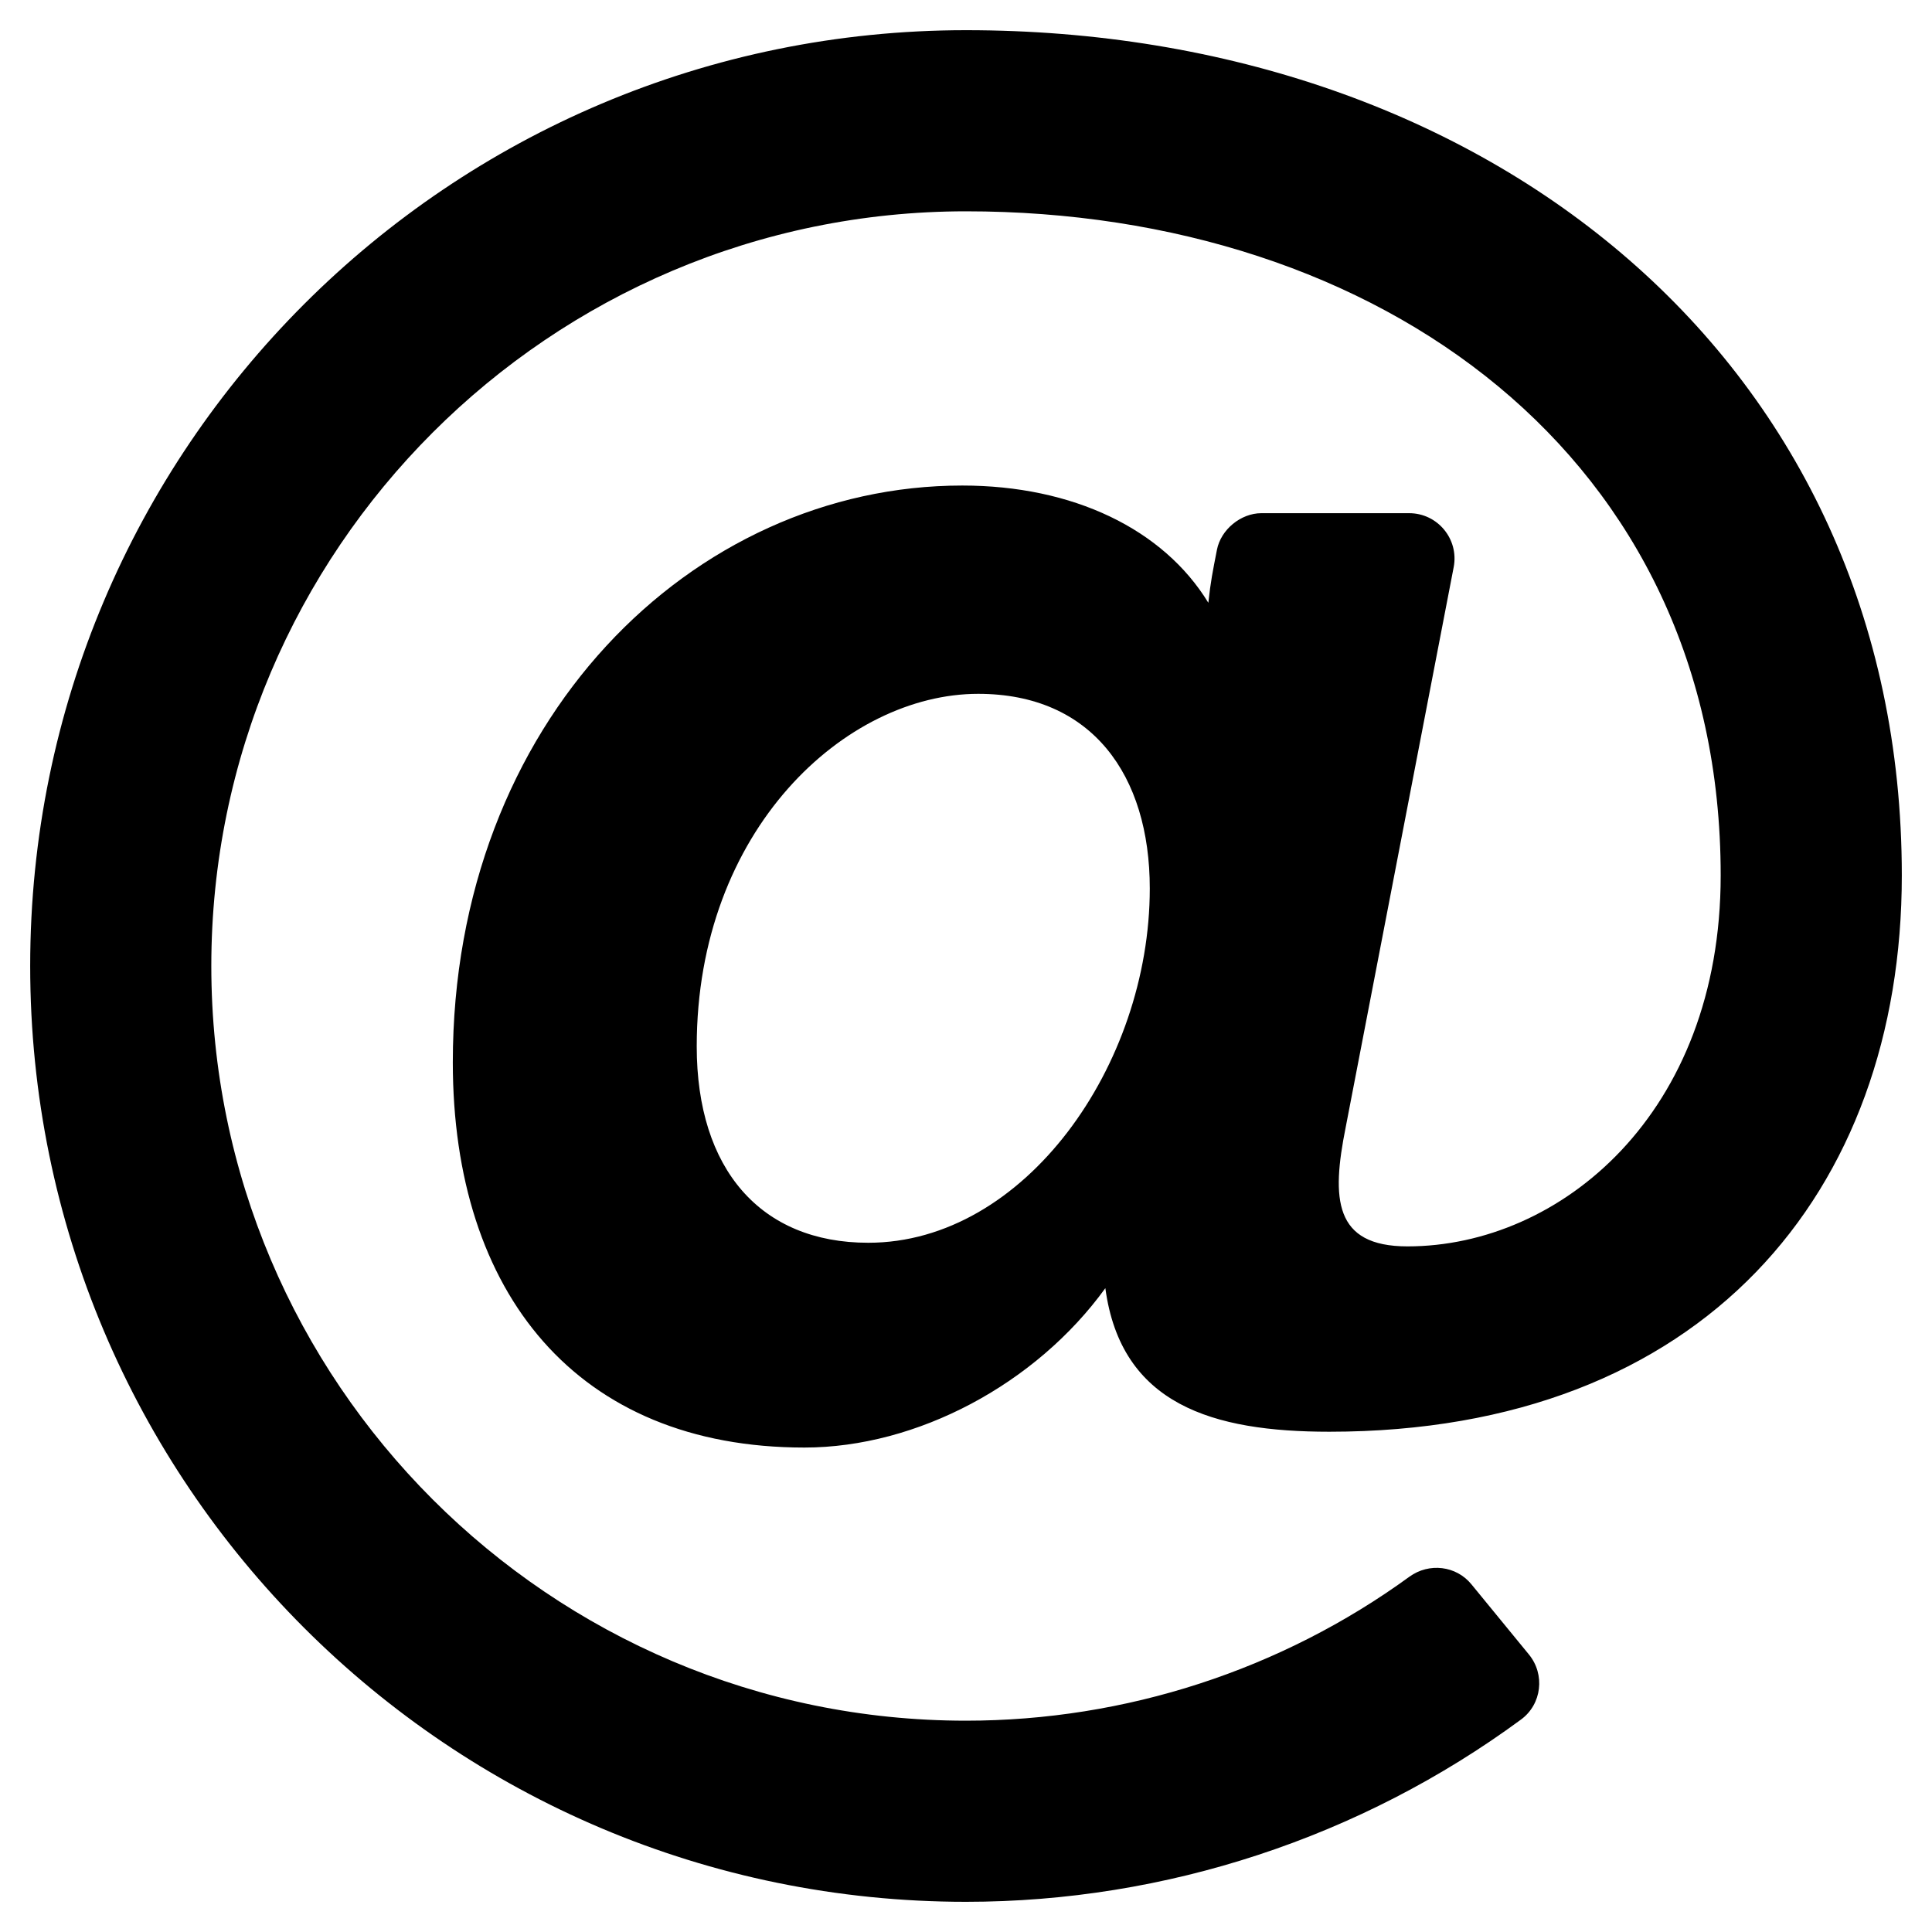
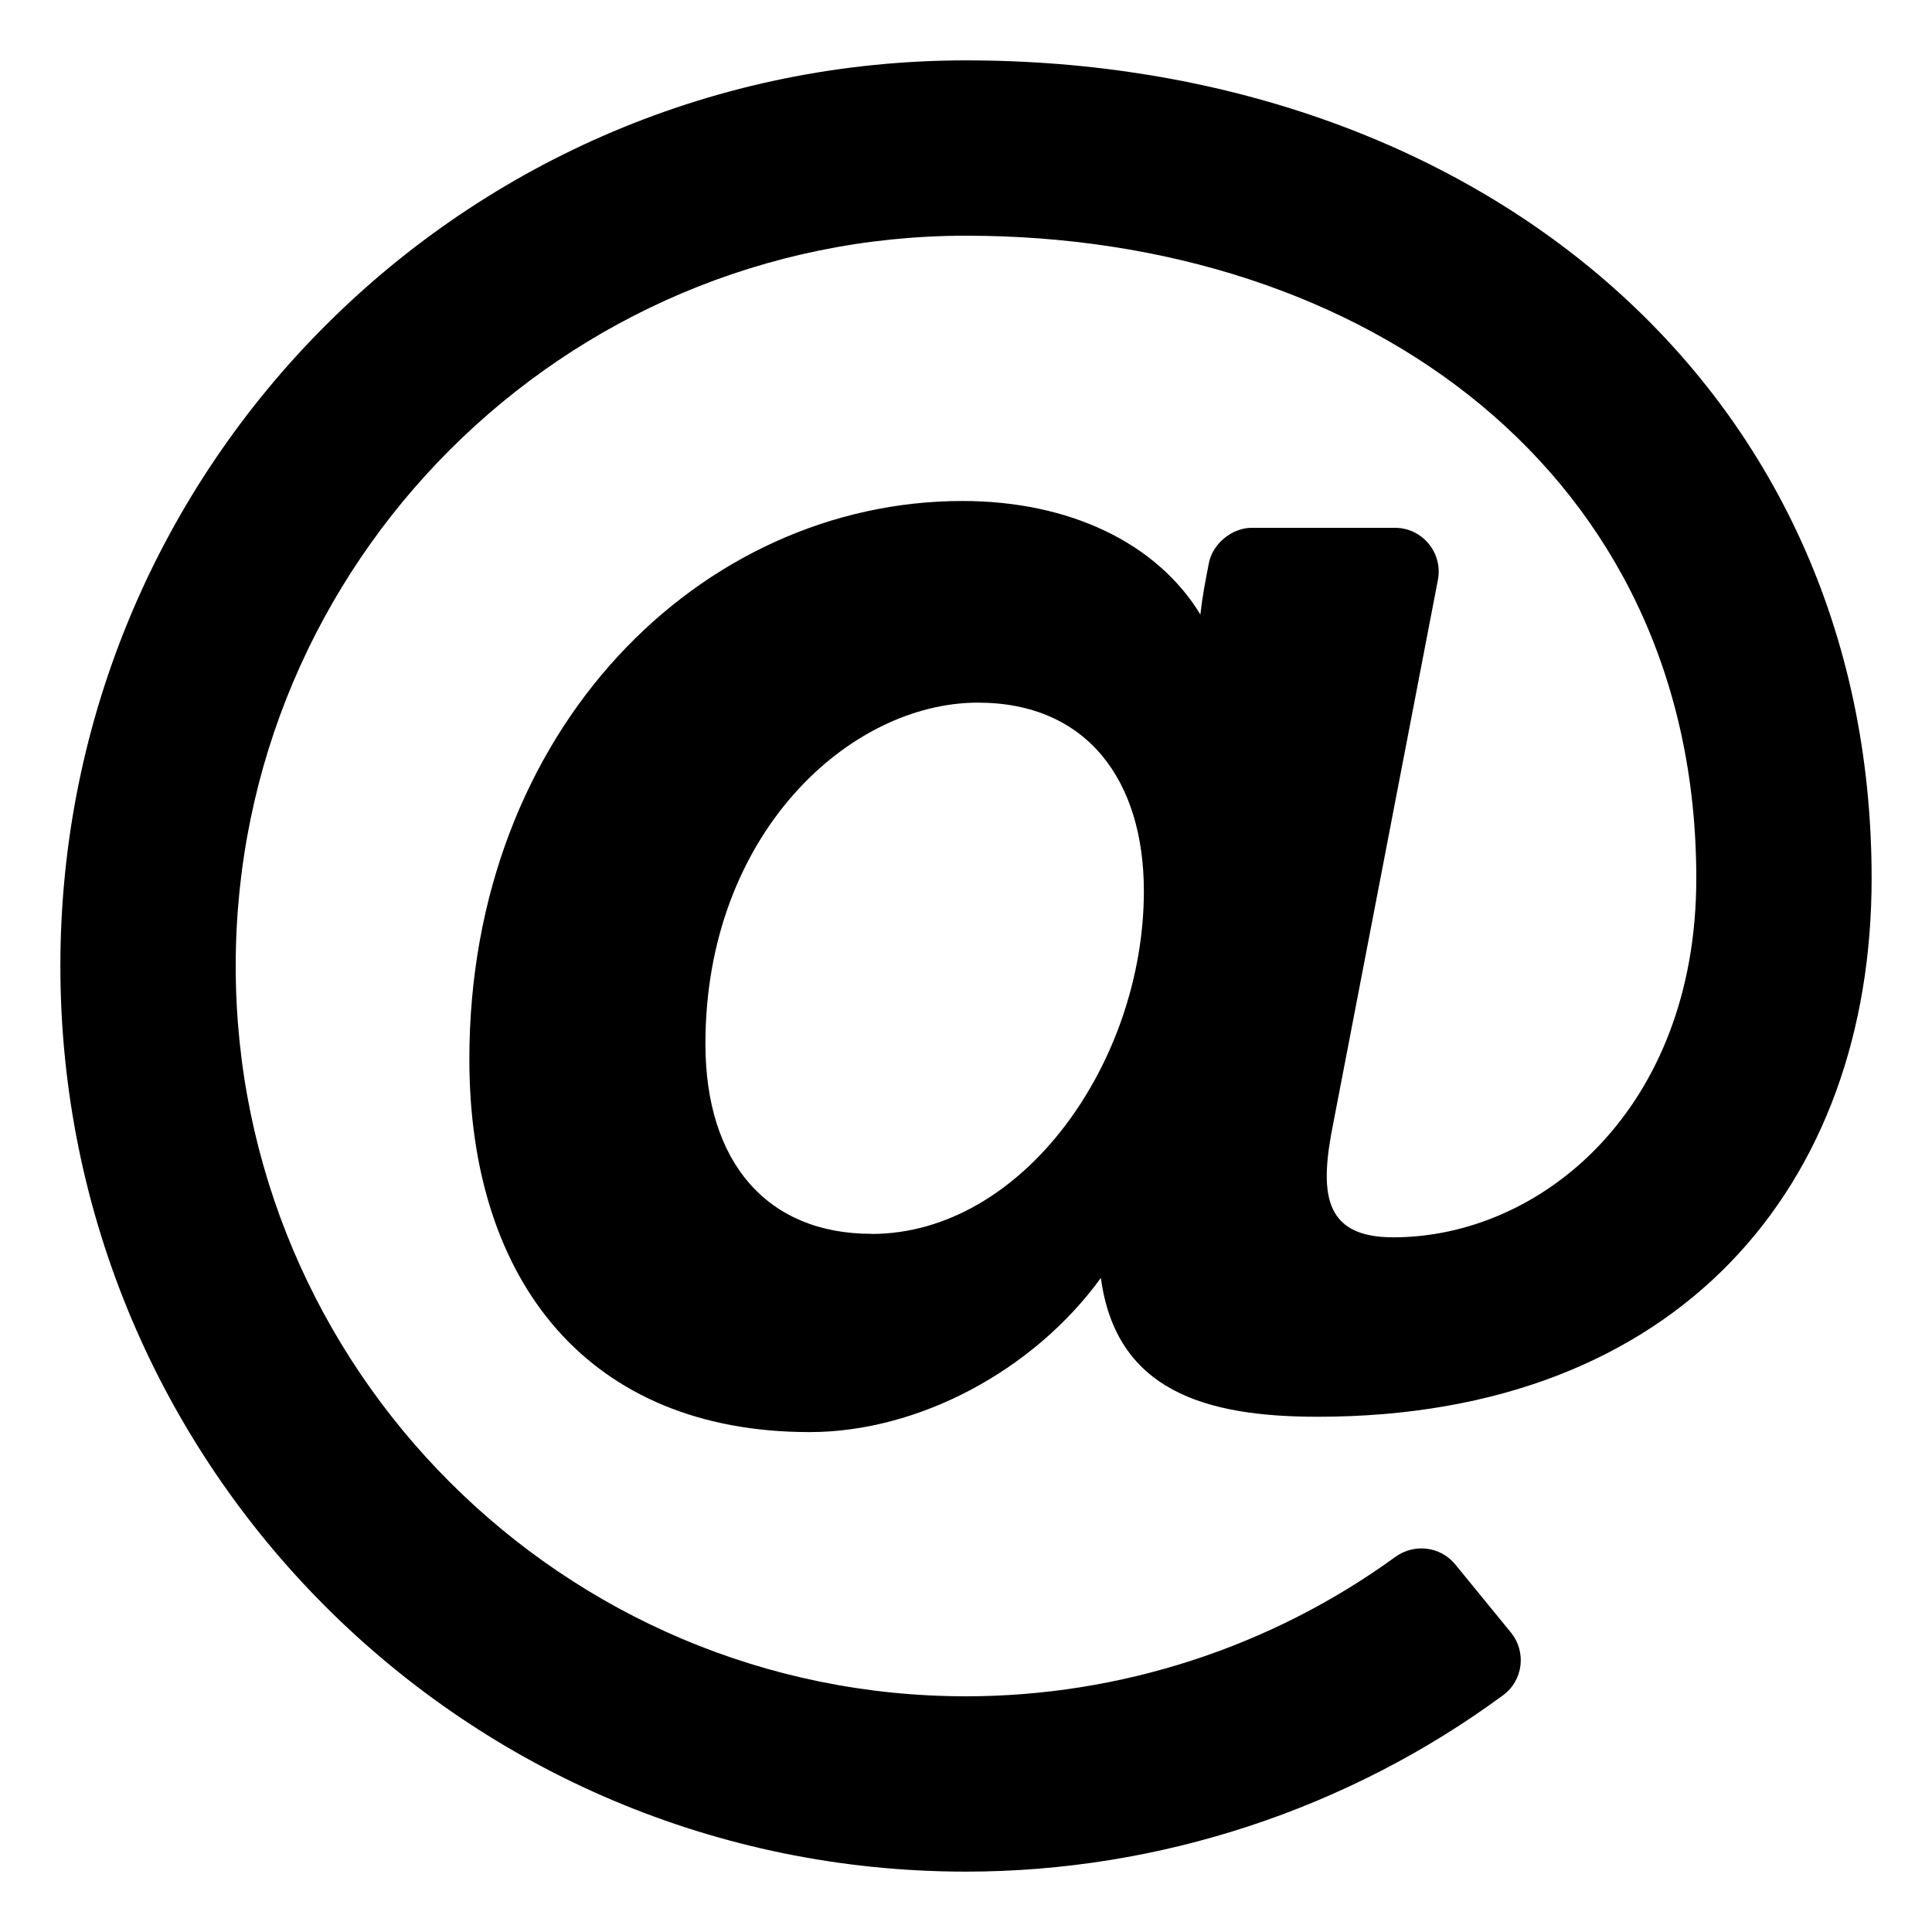
<svg xmlns="http://www.w3.org/2000/svg" width="16" height="16" viewBox="0 0 16 16">
  <g fill="none" fill-rule="evenodd">
-     <path fill="#000" d="M8 15.75c1.654 0 3.271-.534 4.597-1.51.172-.127.2-.373.065-.538l-.476-.581c-.126-.155-.351-.181-.513-.064C10.611 13.83 9.32 14.25 8 14.25c-3.446 0-6.25-2.804-6.25-6.25S4.554 1.75 8 1.75c3.42 0 6.25 2.032 6.25 5.5 0 1.972-1.327 3.072-2.594 3.072-.61 0-.63-.395-.512-.984l.895-4.642c.044-.231-.133-.446-.369-.446h-1.224c-.17 0-.336.136-.368.304-.035.18-.052.26-.071.438-.373-.611-1.122-.971-2.038-.971-2.237 0-4.219 1.952-4.219 4.777 0 1.911 1.027 3.19 2.912 3.19.931 0 1.917-.525 2.492-1.32.13.965.89 1.189 1.855 1.189 3.1 0 4.741-1.989 4.741-4.607 0-4.258-3.436-7-7.75-7C3.717.25.25 3.716.25 8c0 4.283 3.466 7.75 7.75 7.75zm-.81-5.458c-.89 0-1.42-.608-1.42-1.626 0-1.798 1.236-2.92 2.331-2.92.941 0 1.421.673 1.421 1.612 0 1.465-1.037 2.934-2.331 2.934z" />
+     <path fill="#000" d="M8 15.5c1.6 0 3.166-.517 4.448-1.461.167-.123.195-.36.064-.52l-.46-.563c-.123-.15-.34-.176-.497-.062-1.028.747-2.278 1.154-3.555 1.154-3.335 0-6.048-2.713-6.048-6.048S4.665 1.952 8 1.952c3.31 0 6.048 1.966 6.048 5.322 0 1.909-1.284 2.973-2.51 2.973-.59 0-.61-.382-.495-.952l.865-4.492c.043-.224-.128-.432-.356-.432h-1.185c-.165 0-.325.132-.356.294-.033.173-.05.252-.07.424-.36-.592-1.084-.94-1.97-.94-2.166 0-4.084 1.89-4.084 4.623 0 1.85.994 3.088 2.818 3.088.901 0 1.855-.509 2.412-1.277.125.933.862 1.15 1.795 1.15 3 0 4.588-1.925 4.588-4.459C15.5 3.154 12.175.5 8 .5 3.855.5.5 3.854.5 8c0 4.145 3.354 7.5 7.5 7.5zm-.783-5.282c-.861 0-1.375-.588-1.375-1.574 0-1.74 1.196-2.825 2.256-2.825.91 0 1.375.651 1.375 1.56 0 1.417-1.003 2.84-2.256 2.84z" />
  </g>
</svg>
